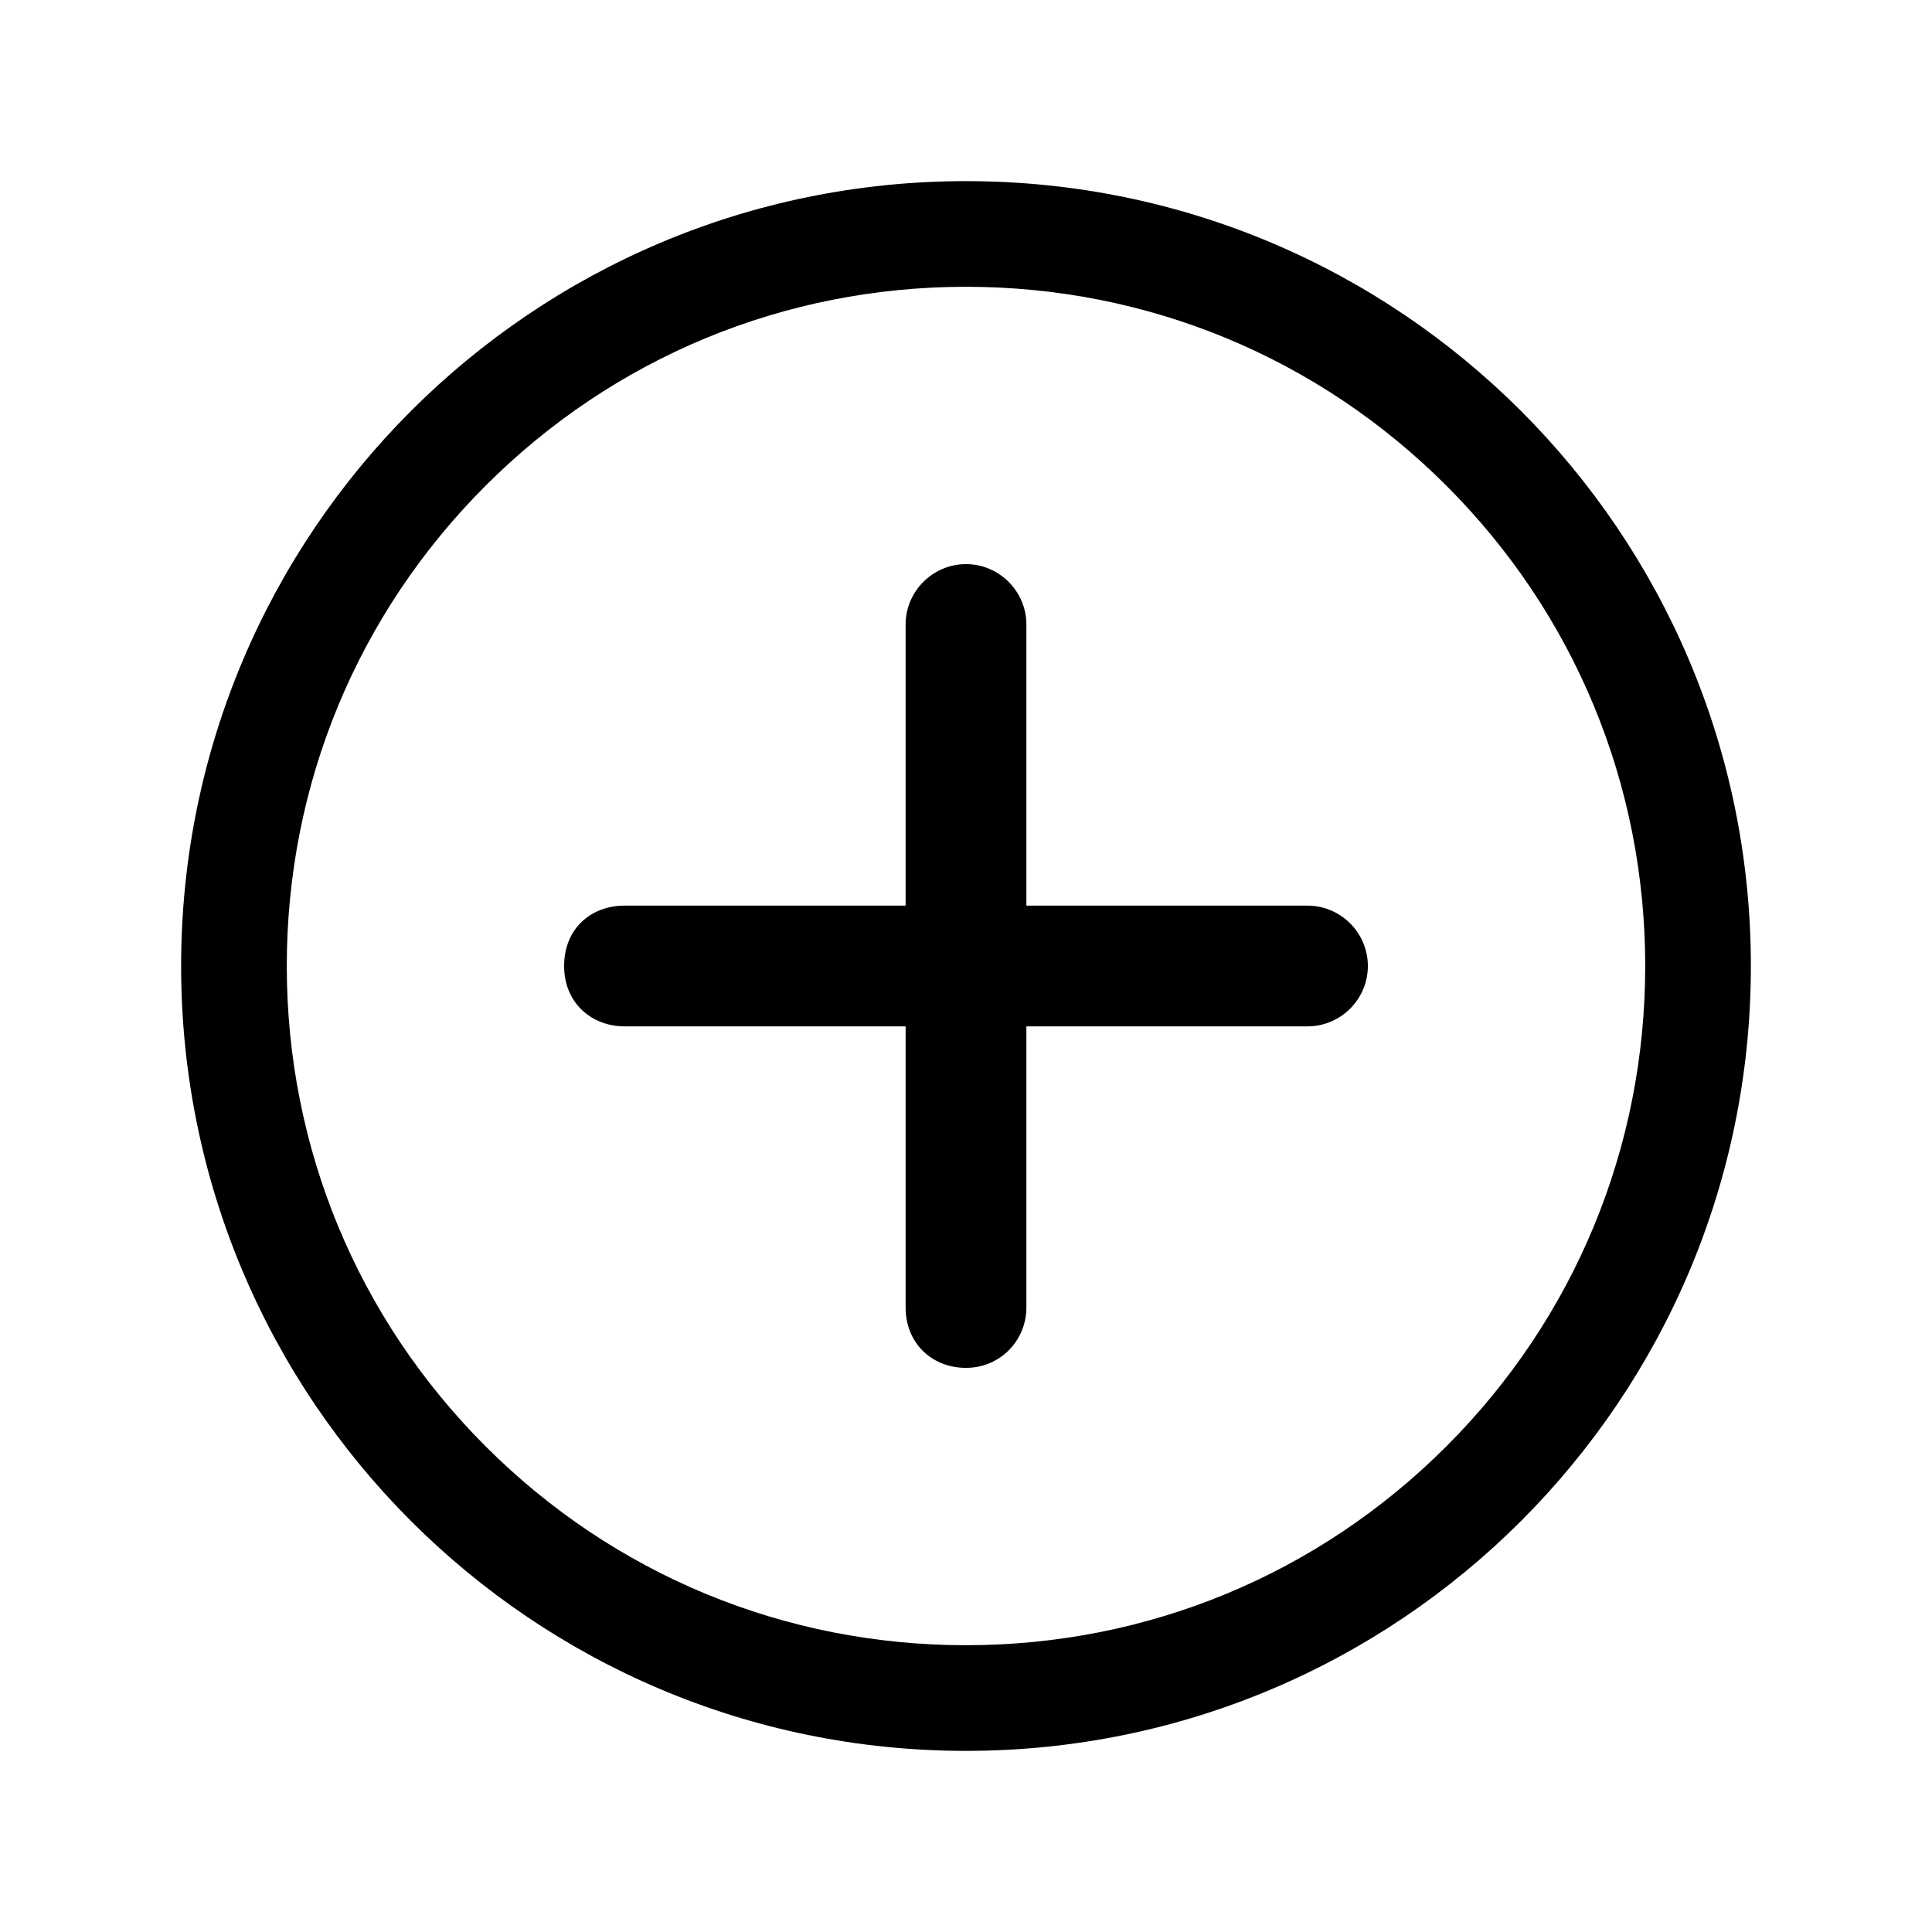
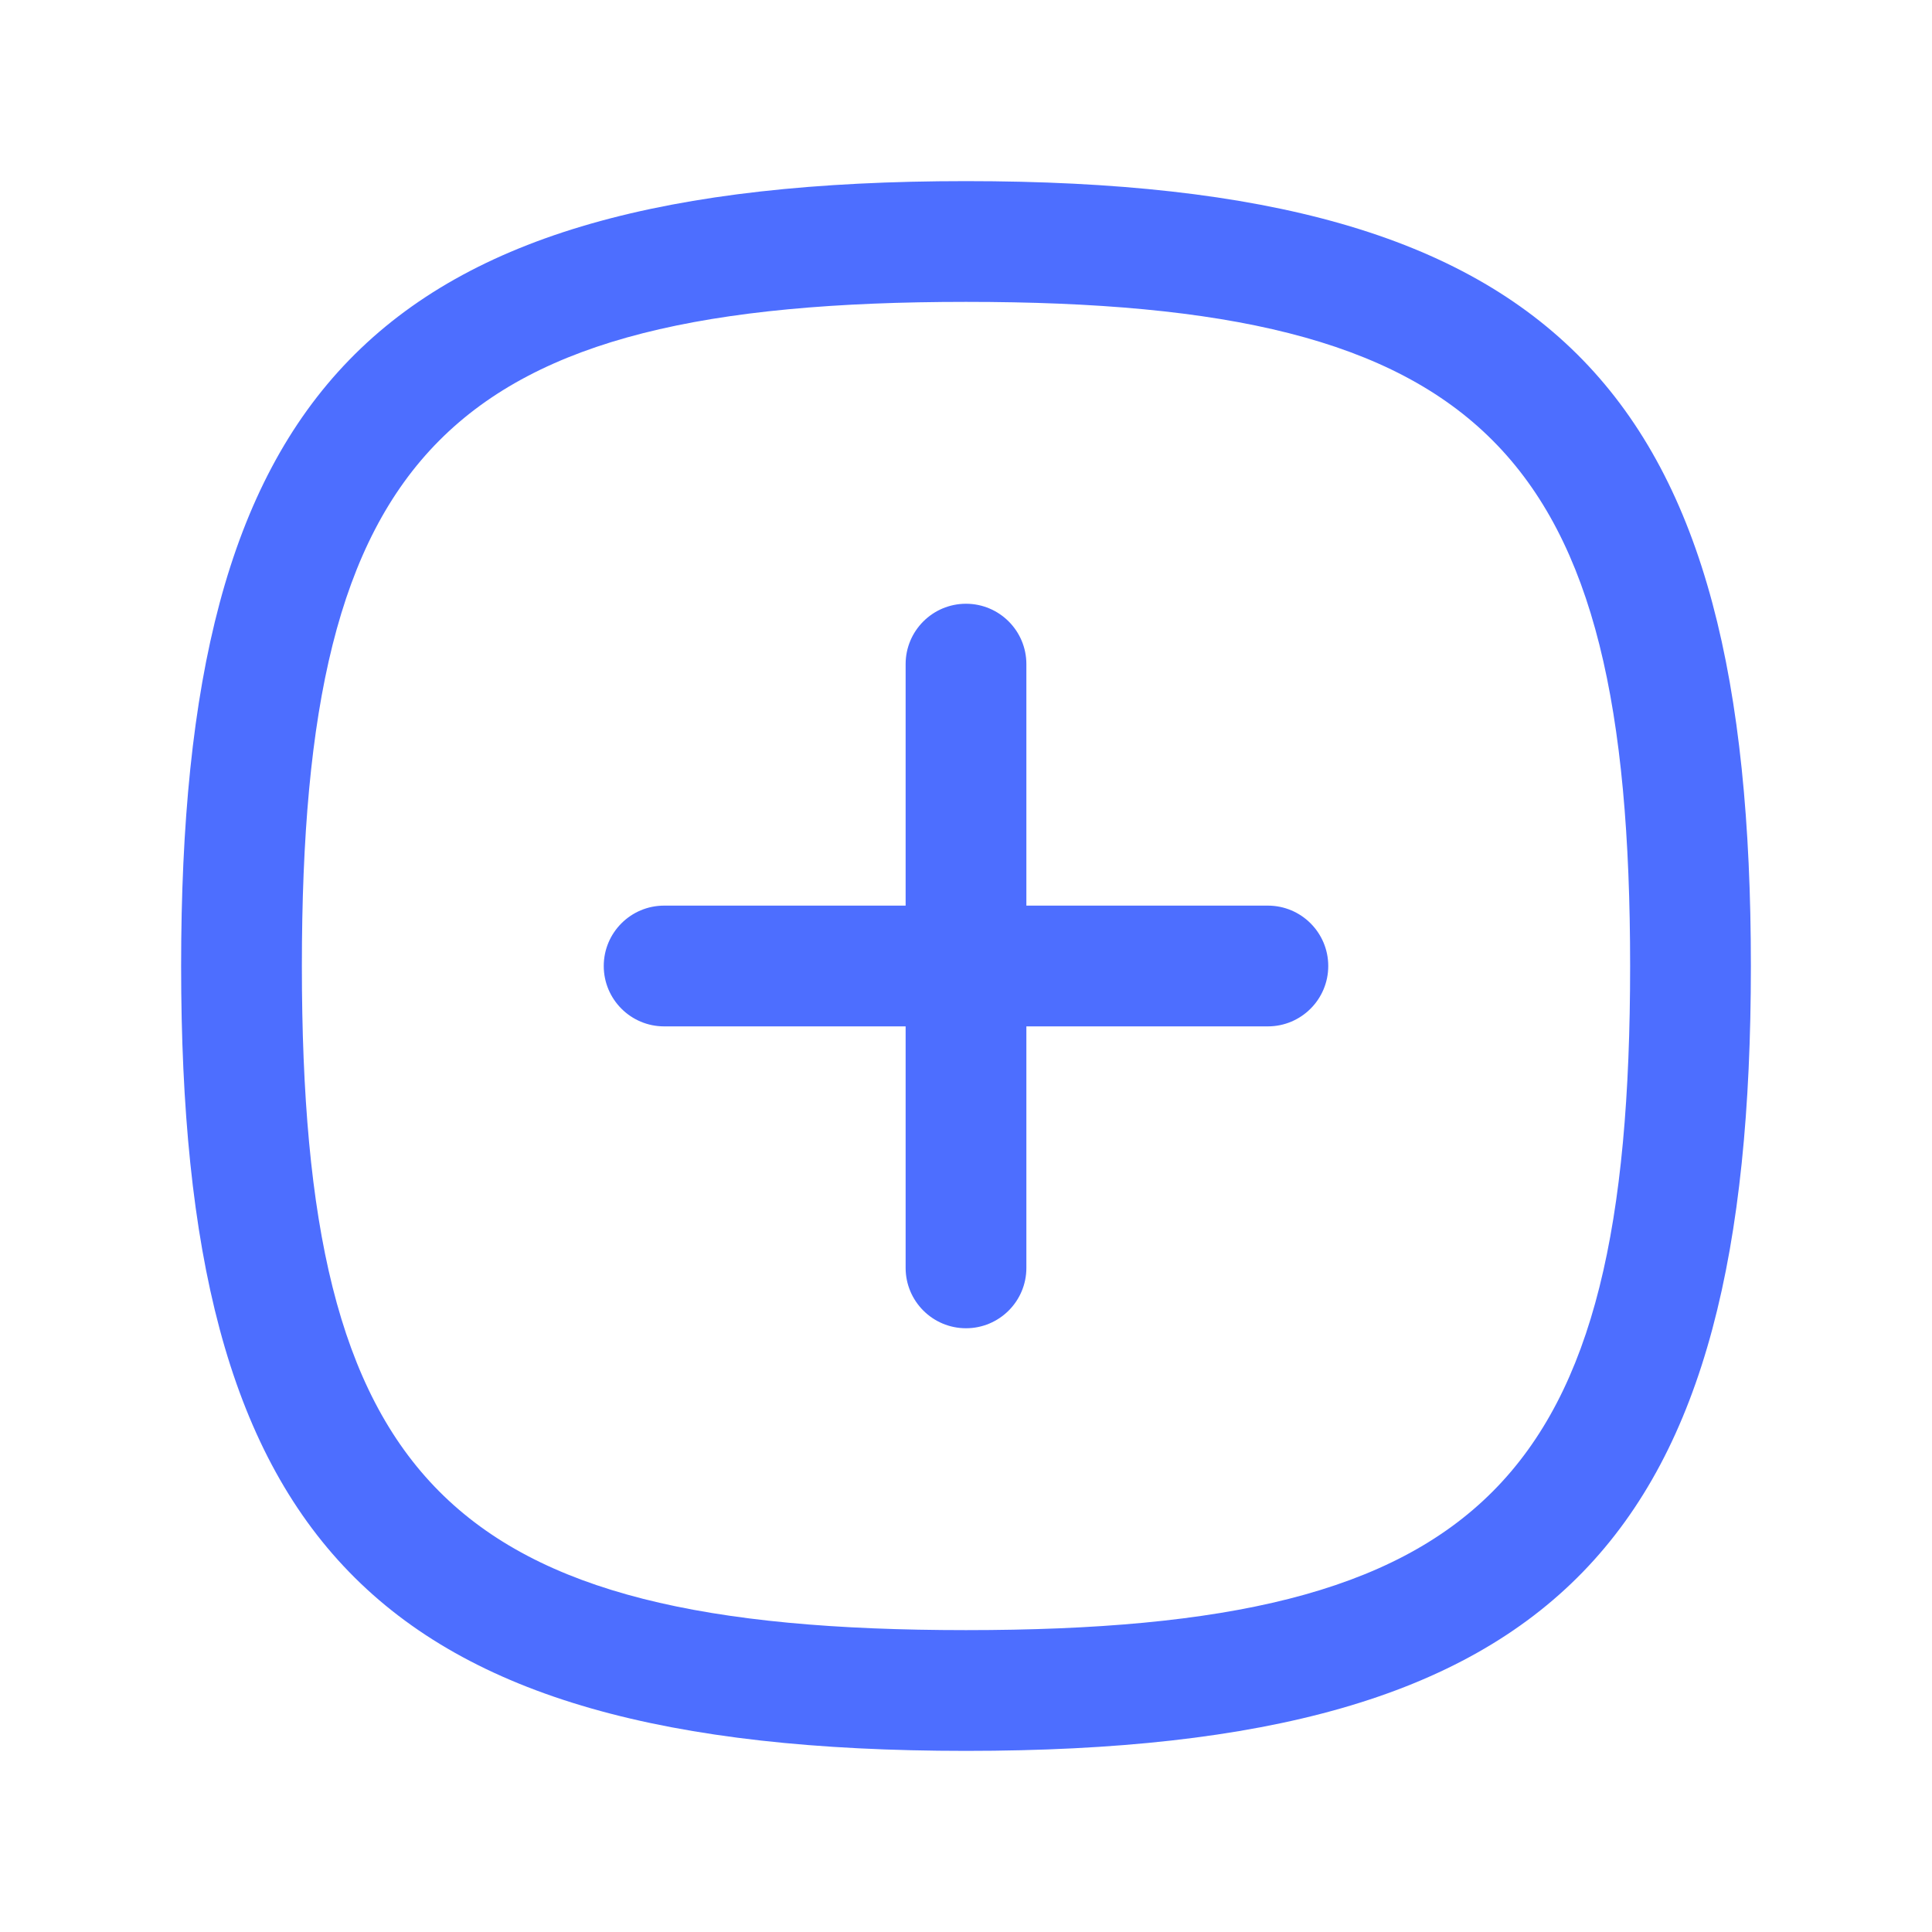
- <svg xmlns="http://www.w3.org/2000/svg" viewBox="0 0 512 512">
-   <path d="M346.5 240H272v-74.5c0-8.8-7.2-16-16-16s-16 7.2-16 16V240h-74.5c-8.8 0-16 6-16 16s7.5 16 16 16H240v74.5c0 9.5 7 16 16 16s16-7.2 16-16V272h74.5c8.8 0 16-7.2 16-16s-7.2-16-16-16z" />
-   <path d="M256 76c48.1 0 93.3 18.7 127.3 52.7S436 207.9 436 256s-18.7 93.3-52.7 127.3S304.1 436 256 436c-48.1 0-93.3-18.7-127.3-52.7S76 304.1 76 256s18.7-93.3 52.7-127.3S207.9 76 256 76m0-28C141.1 48 48 141.1 48 256s93.1 208 208 208 208-93.1 208-208S370.9 48 256 48z" />
+ <svg xmlns="http://www.w3.org/2000/svg" width="32px" height="32px" viewBox="0 0 32 32" version="1.1">
+   <g id="icons/tab-bar/new" stroke="none" stroke-width="1">
+     <path d="M16,3 C25.909,3 29,6.565 29,16 C29,25.435 25.909,29 16,29 C6.091,29 3,25.435 3,16 C3,6.565 6.091,3 16,3 Z M16,5 C7.395,5 5,7.465 5,16 C5,24.535 7.395,27 16,27 C24.605,27 27,24.535 27,16 C27,7.465 24.605,5 16,5 Z M16,10 C16.552,10 17,10.448 17,11 L17,15 L21,15 C21.552,15 22,15.448 22,16 C22,16.552 21.552,17 21,17 L17,17 L17,21 C17,21.552 16.552,22 16,22 C15.448,22 15,21.552 15,21 L15,17 L11,17 C10.448,17 10,16.552 10,16 C10,15.448 10.448,15 11,15 L15,15 L15,11 C15,10.448 15.448,10 16,10 Z" id="Combined-Shape" fill="#4D6EFF" />
+   </g>
</svg>
